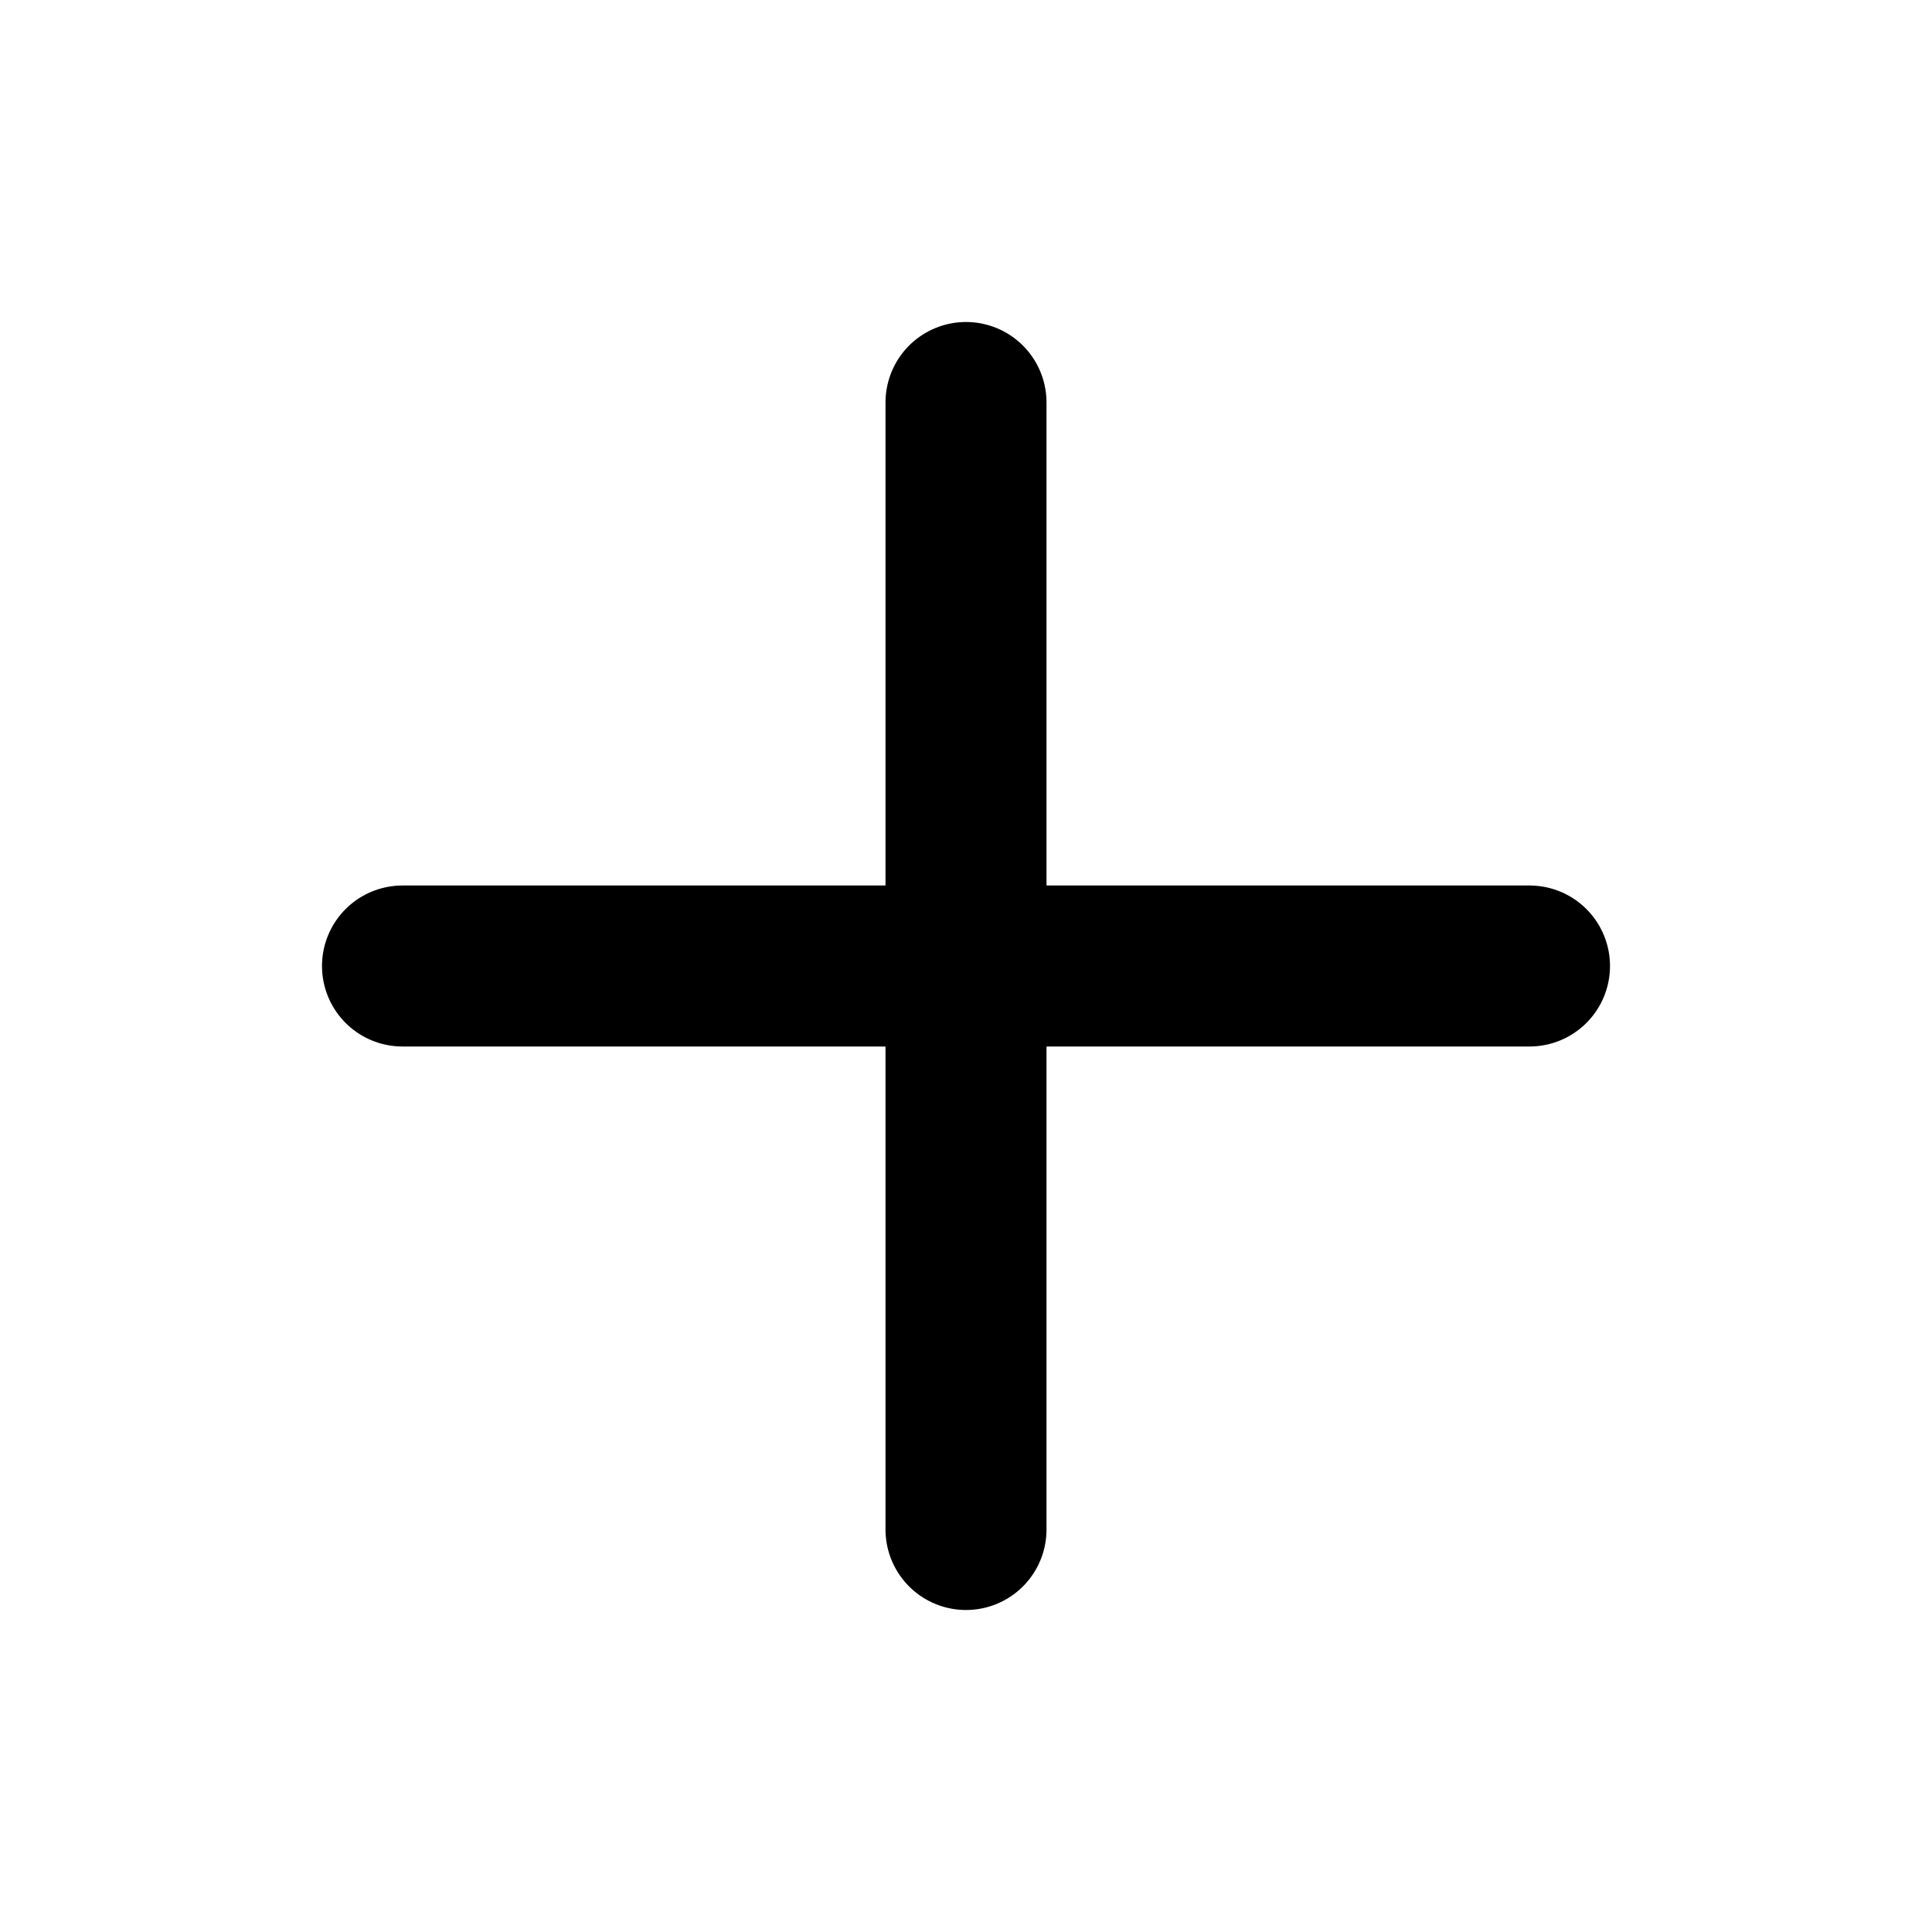
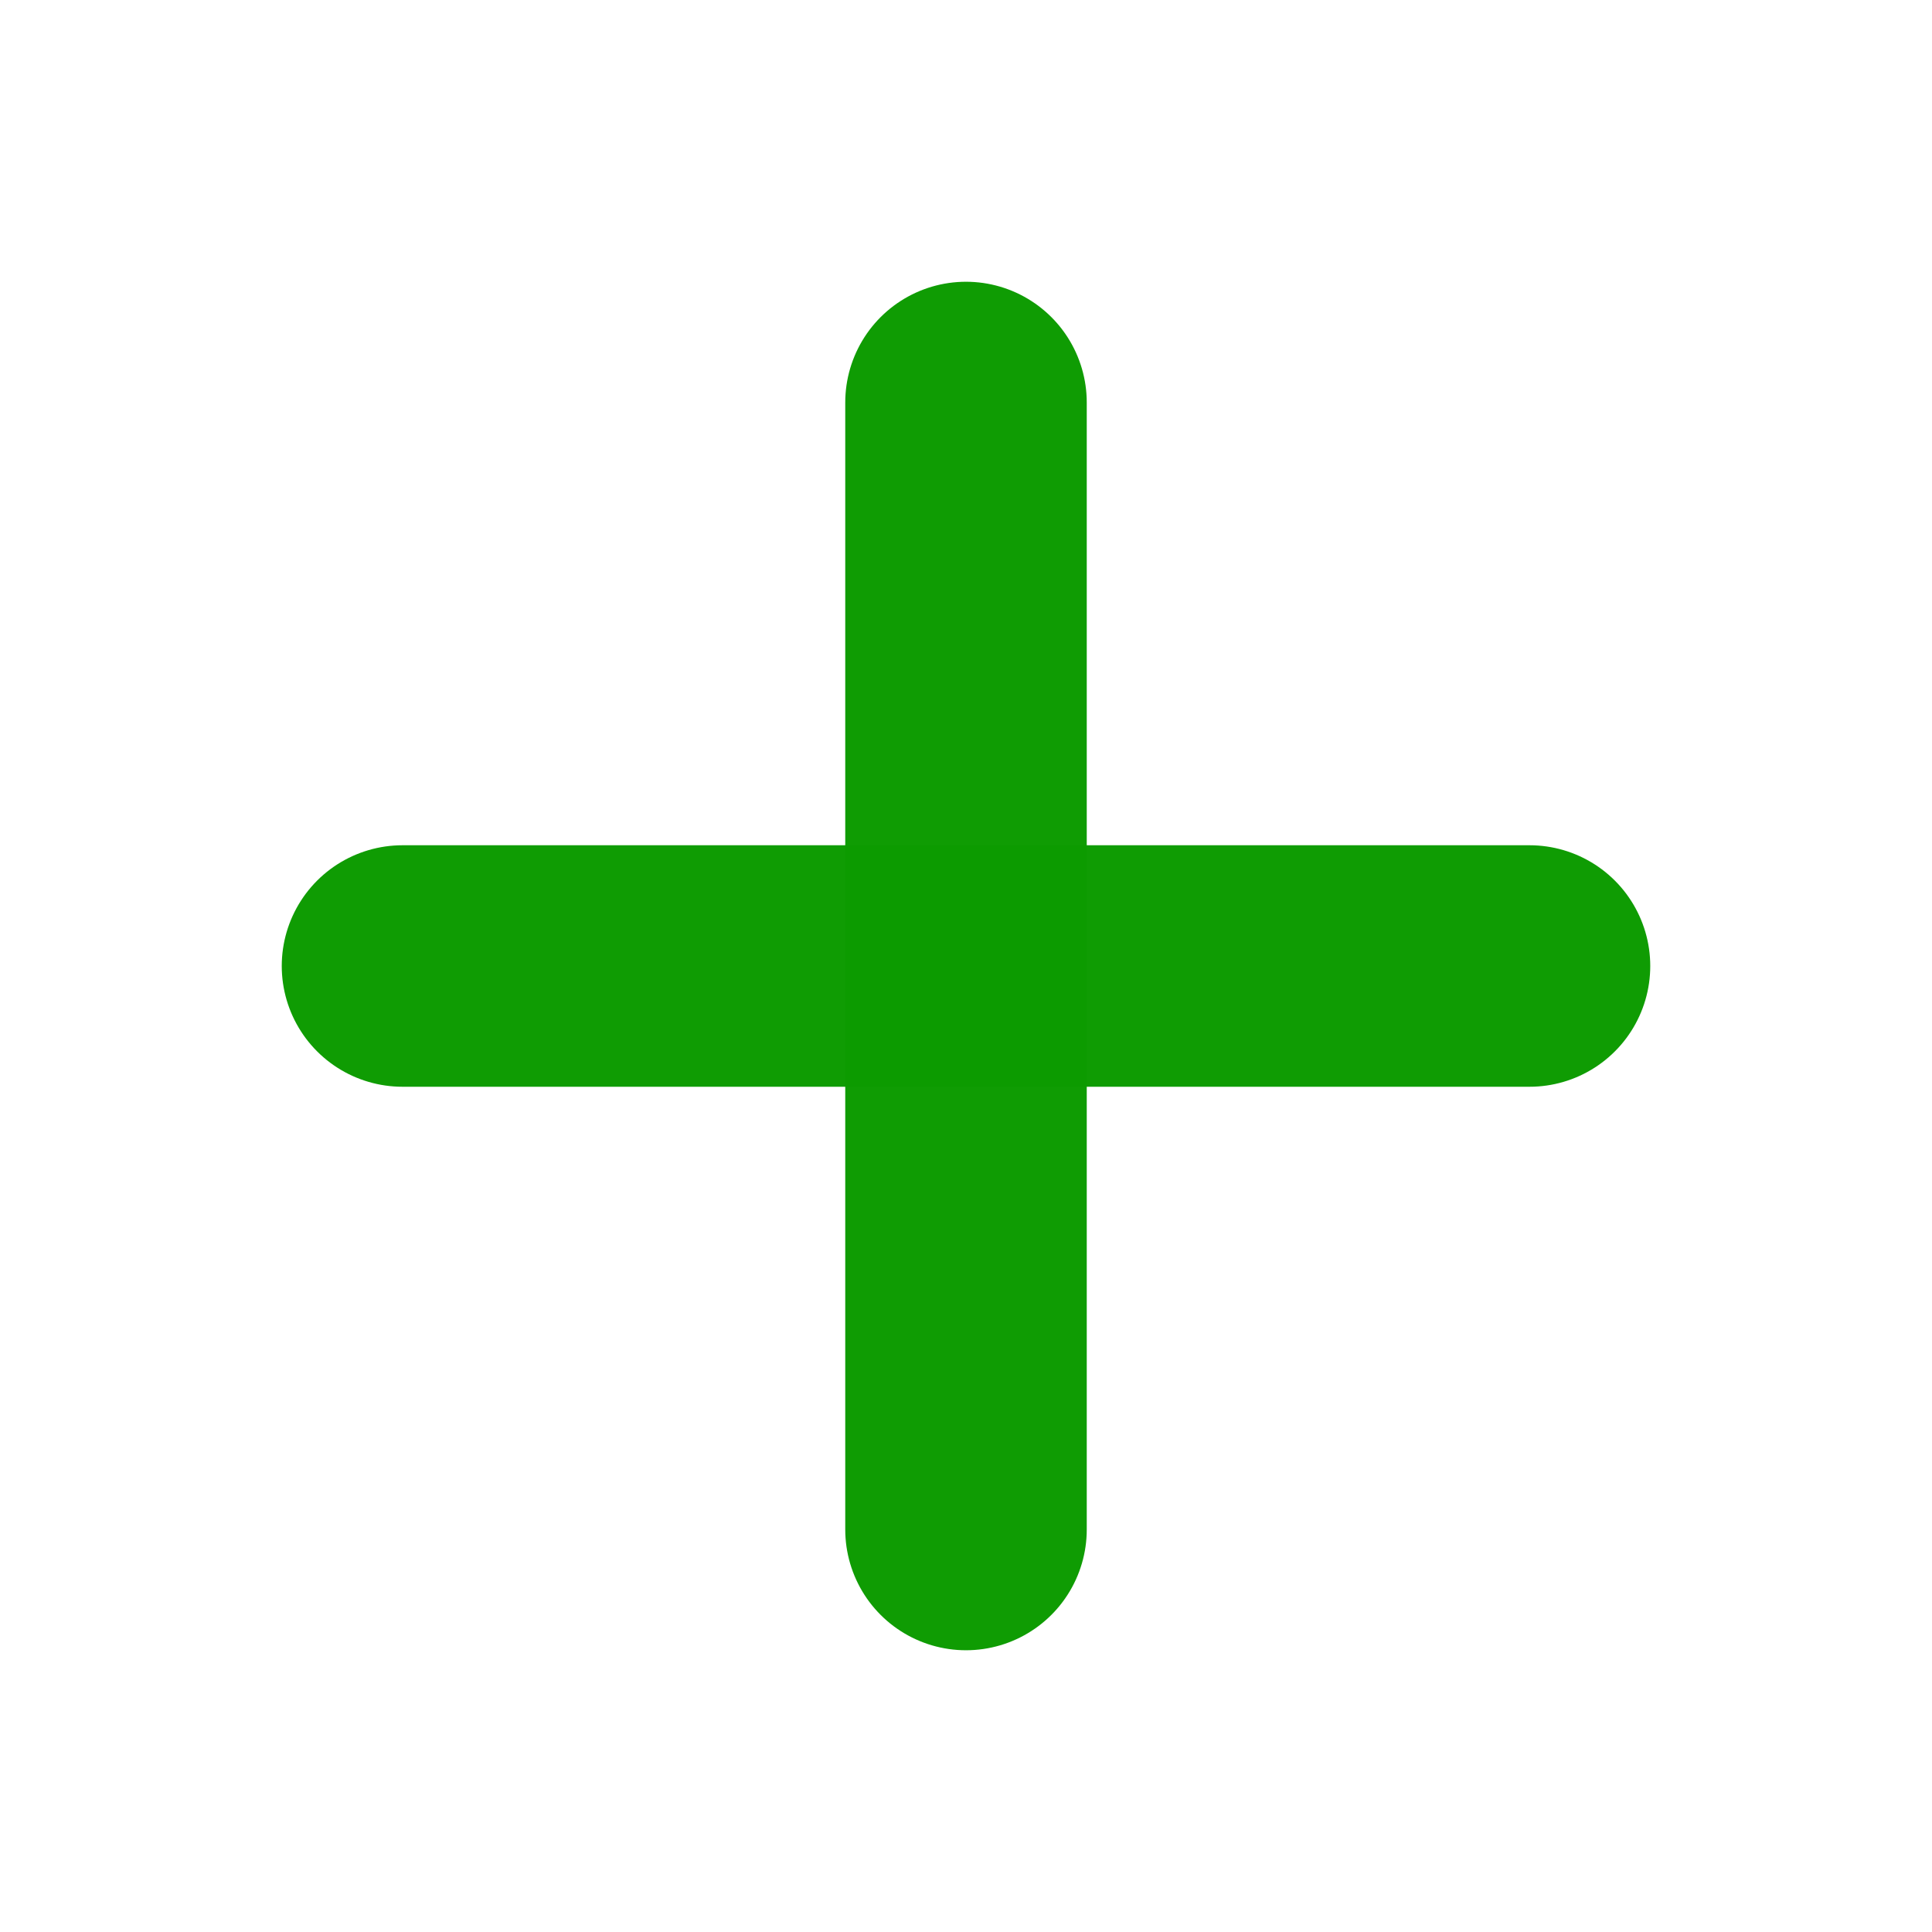
- <svg xmlns="http://www.w3.org/2000/svg" width="24" height="24" viewBox="0 0 24 24" fill="none" stroke="currentColor" stroke-width="2" stroke-linecap="round" stroke-linejoin="round" class="feather feather-plus">
-   <line x1="12" y1="5" x2="12" y2="19" />
-   <line x1="5" y1="12" x2="19" y2="12" />
+ <svg xmlns="http://www.w3.org/2000/svg" width="24" height="24" viewBox="0 0 24 24" fill="none" stroke="currentColor" stroke-width="2" stroke-linecap="round" stroke-linejoin="round" class="feather feather-plus" version="1.1" id="svg1429">
+   <defs id="defs1433" />
+   <g id="g2000" style="stroke:#0d9b00;stroke-opacity:0.988;stroke-width:3;stroke-miterlimit:4;stroke-dasharray:none">
+     <line x1="12" y1="5" x2="12" y2="19" id="line1425" style="stroke:#0d9b00;stroke-opacity:0.988;stroke-width:3;stroke-miterlimit:4;stroke-dasharray:none" />
+     <line x1="5" y1="12" x2="19" y2="12" id="line1427" style="stroke:#0d9b00;stroke-opacity:0.988;stroke-width:3;stroke-miterlimit:4;stroke-dasharray:none" />
+   </g>
</svg>
